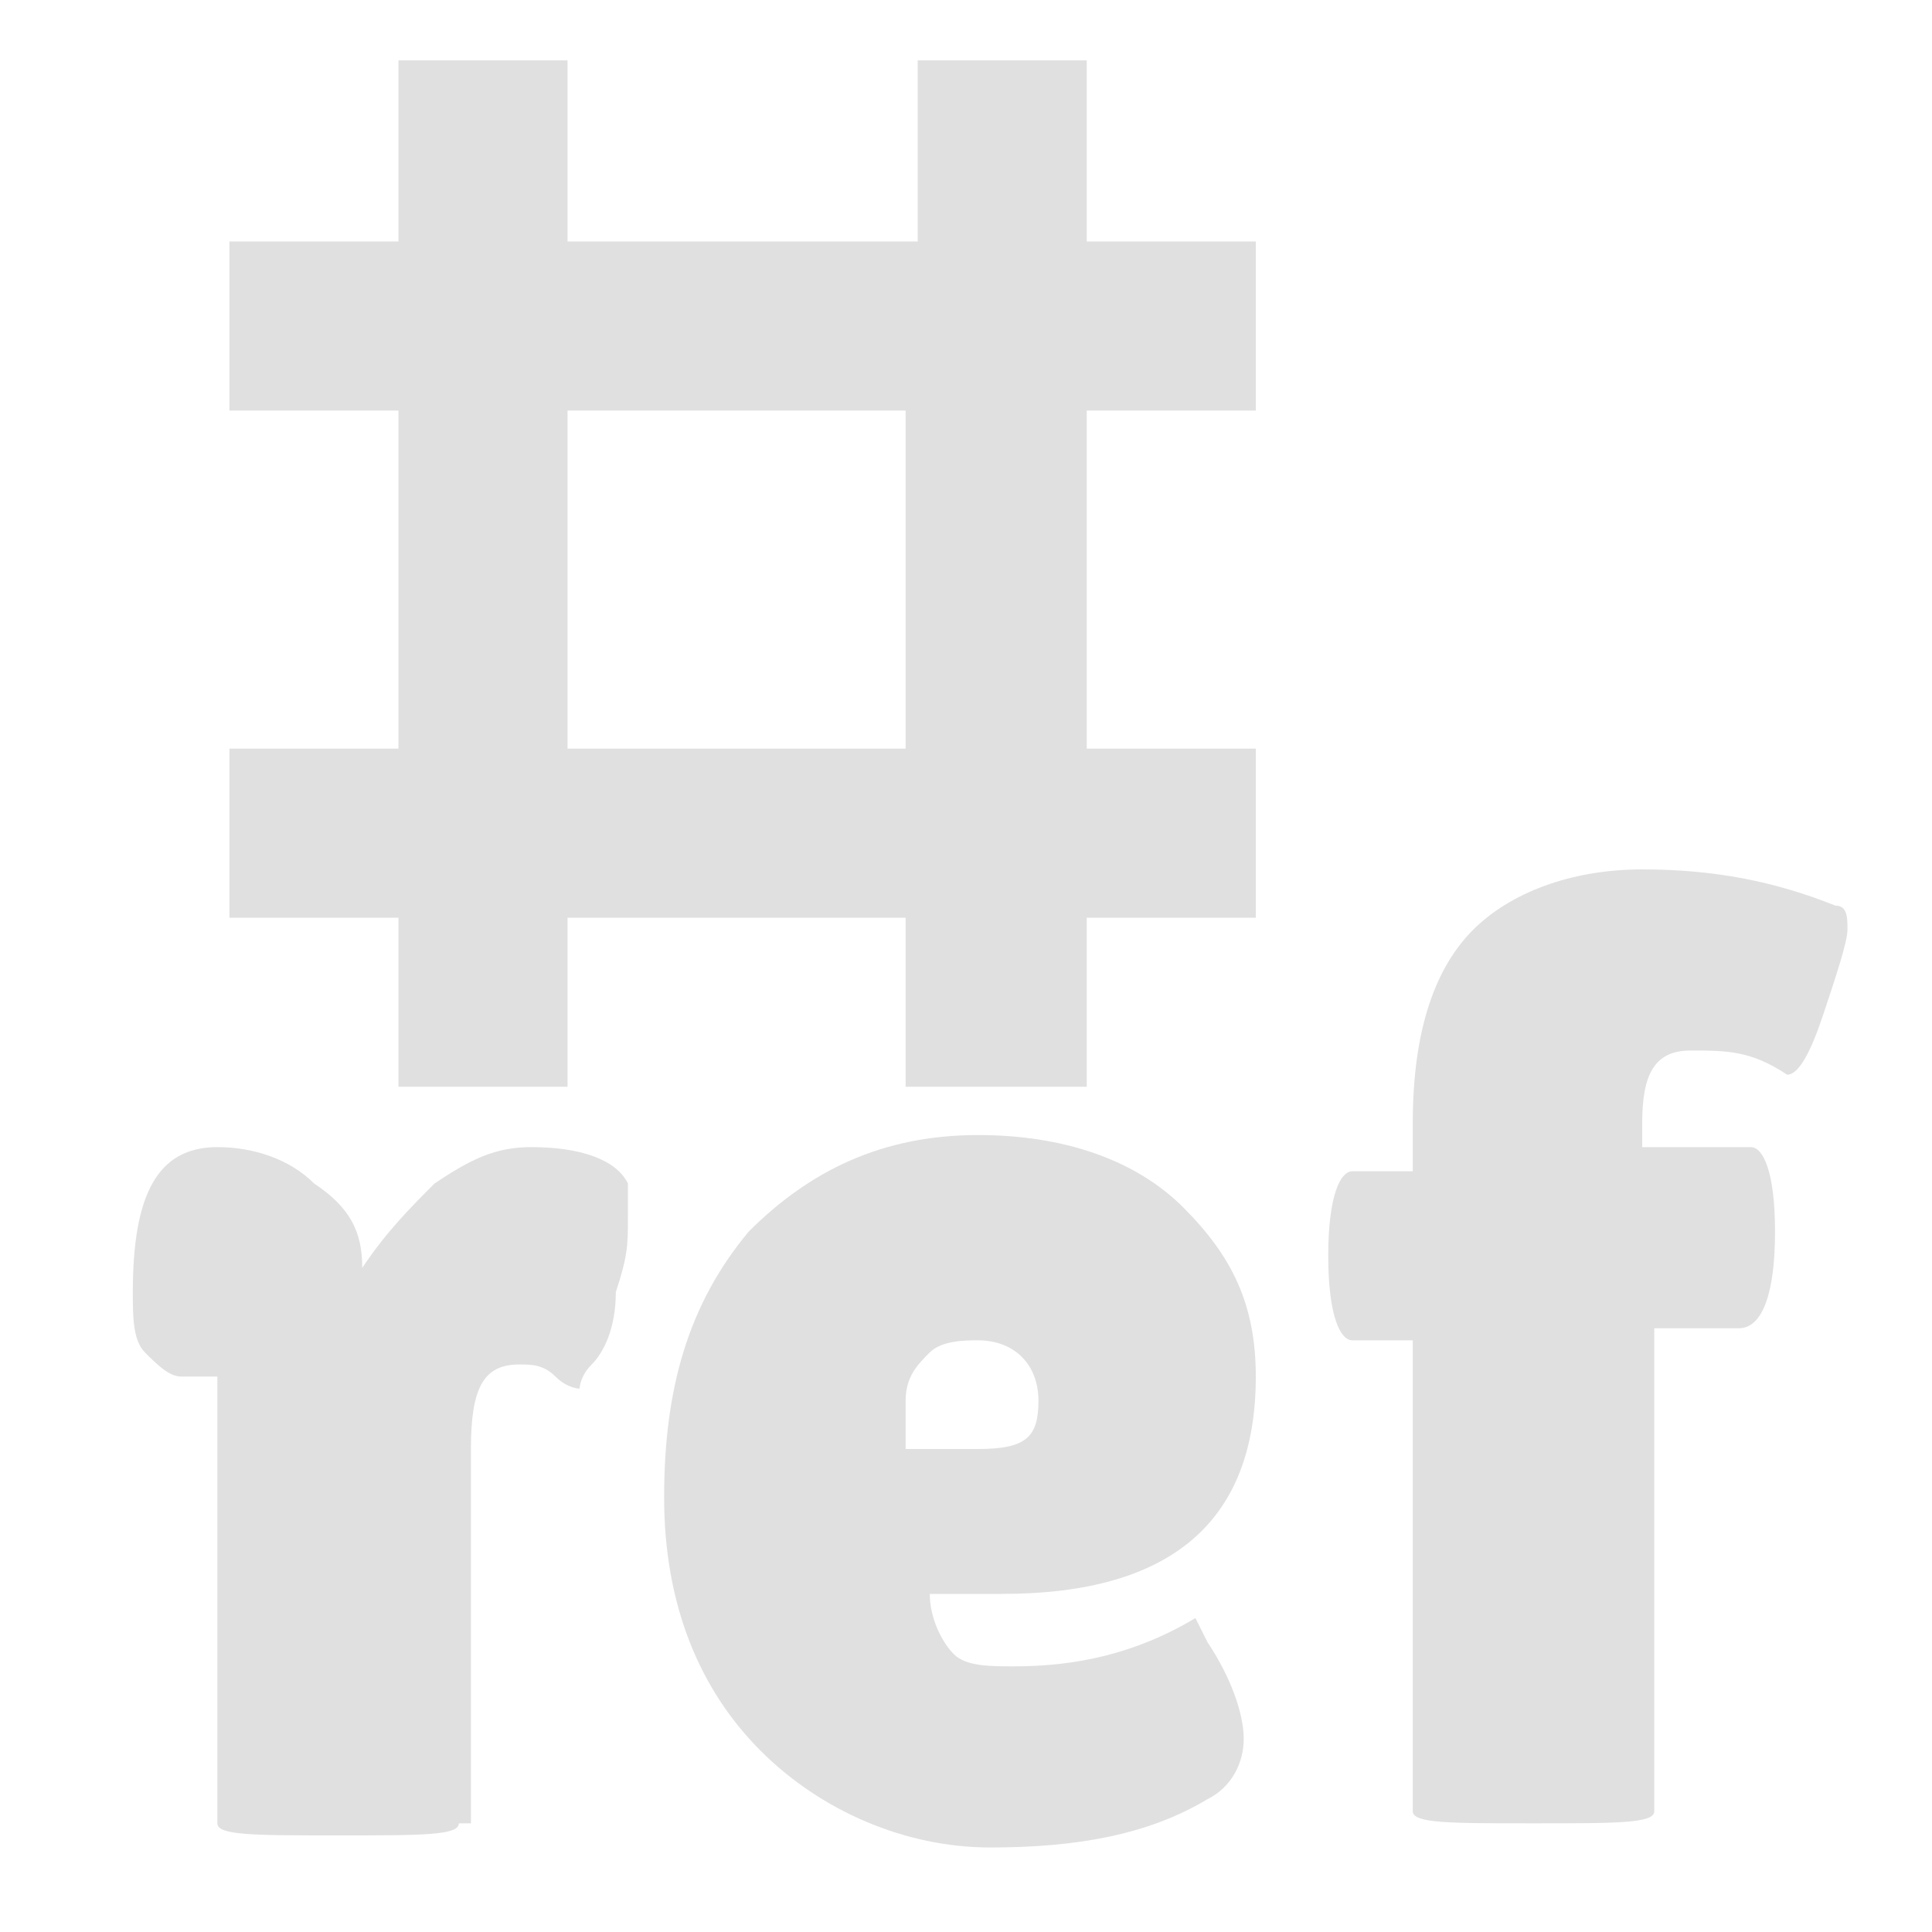
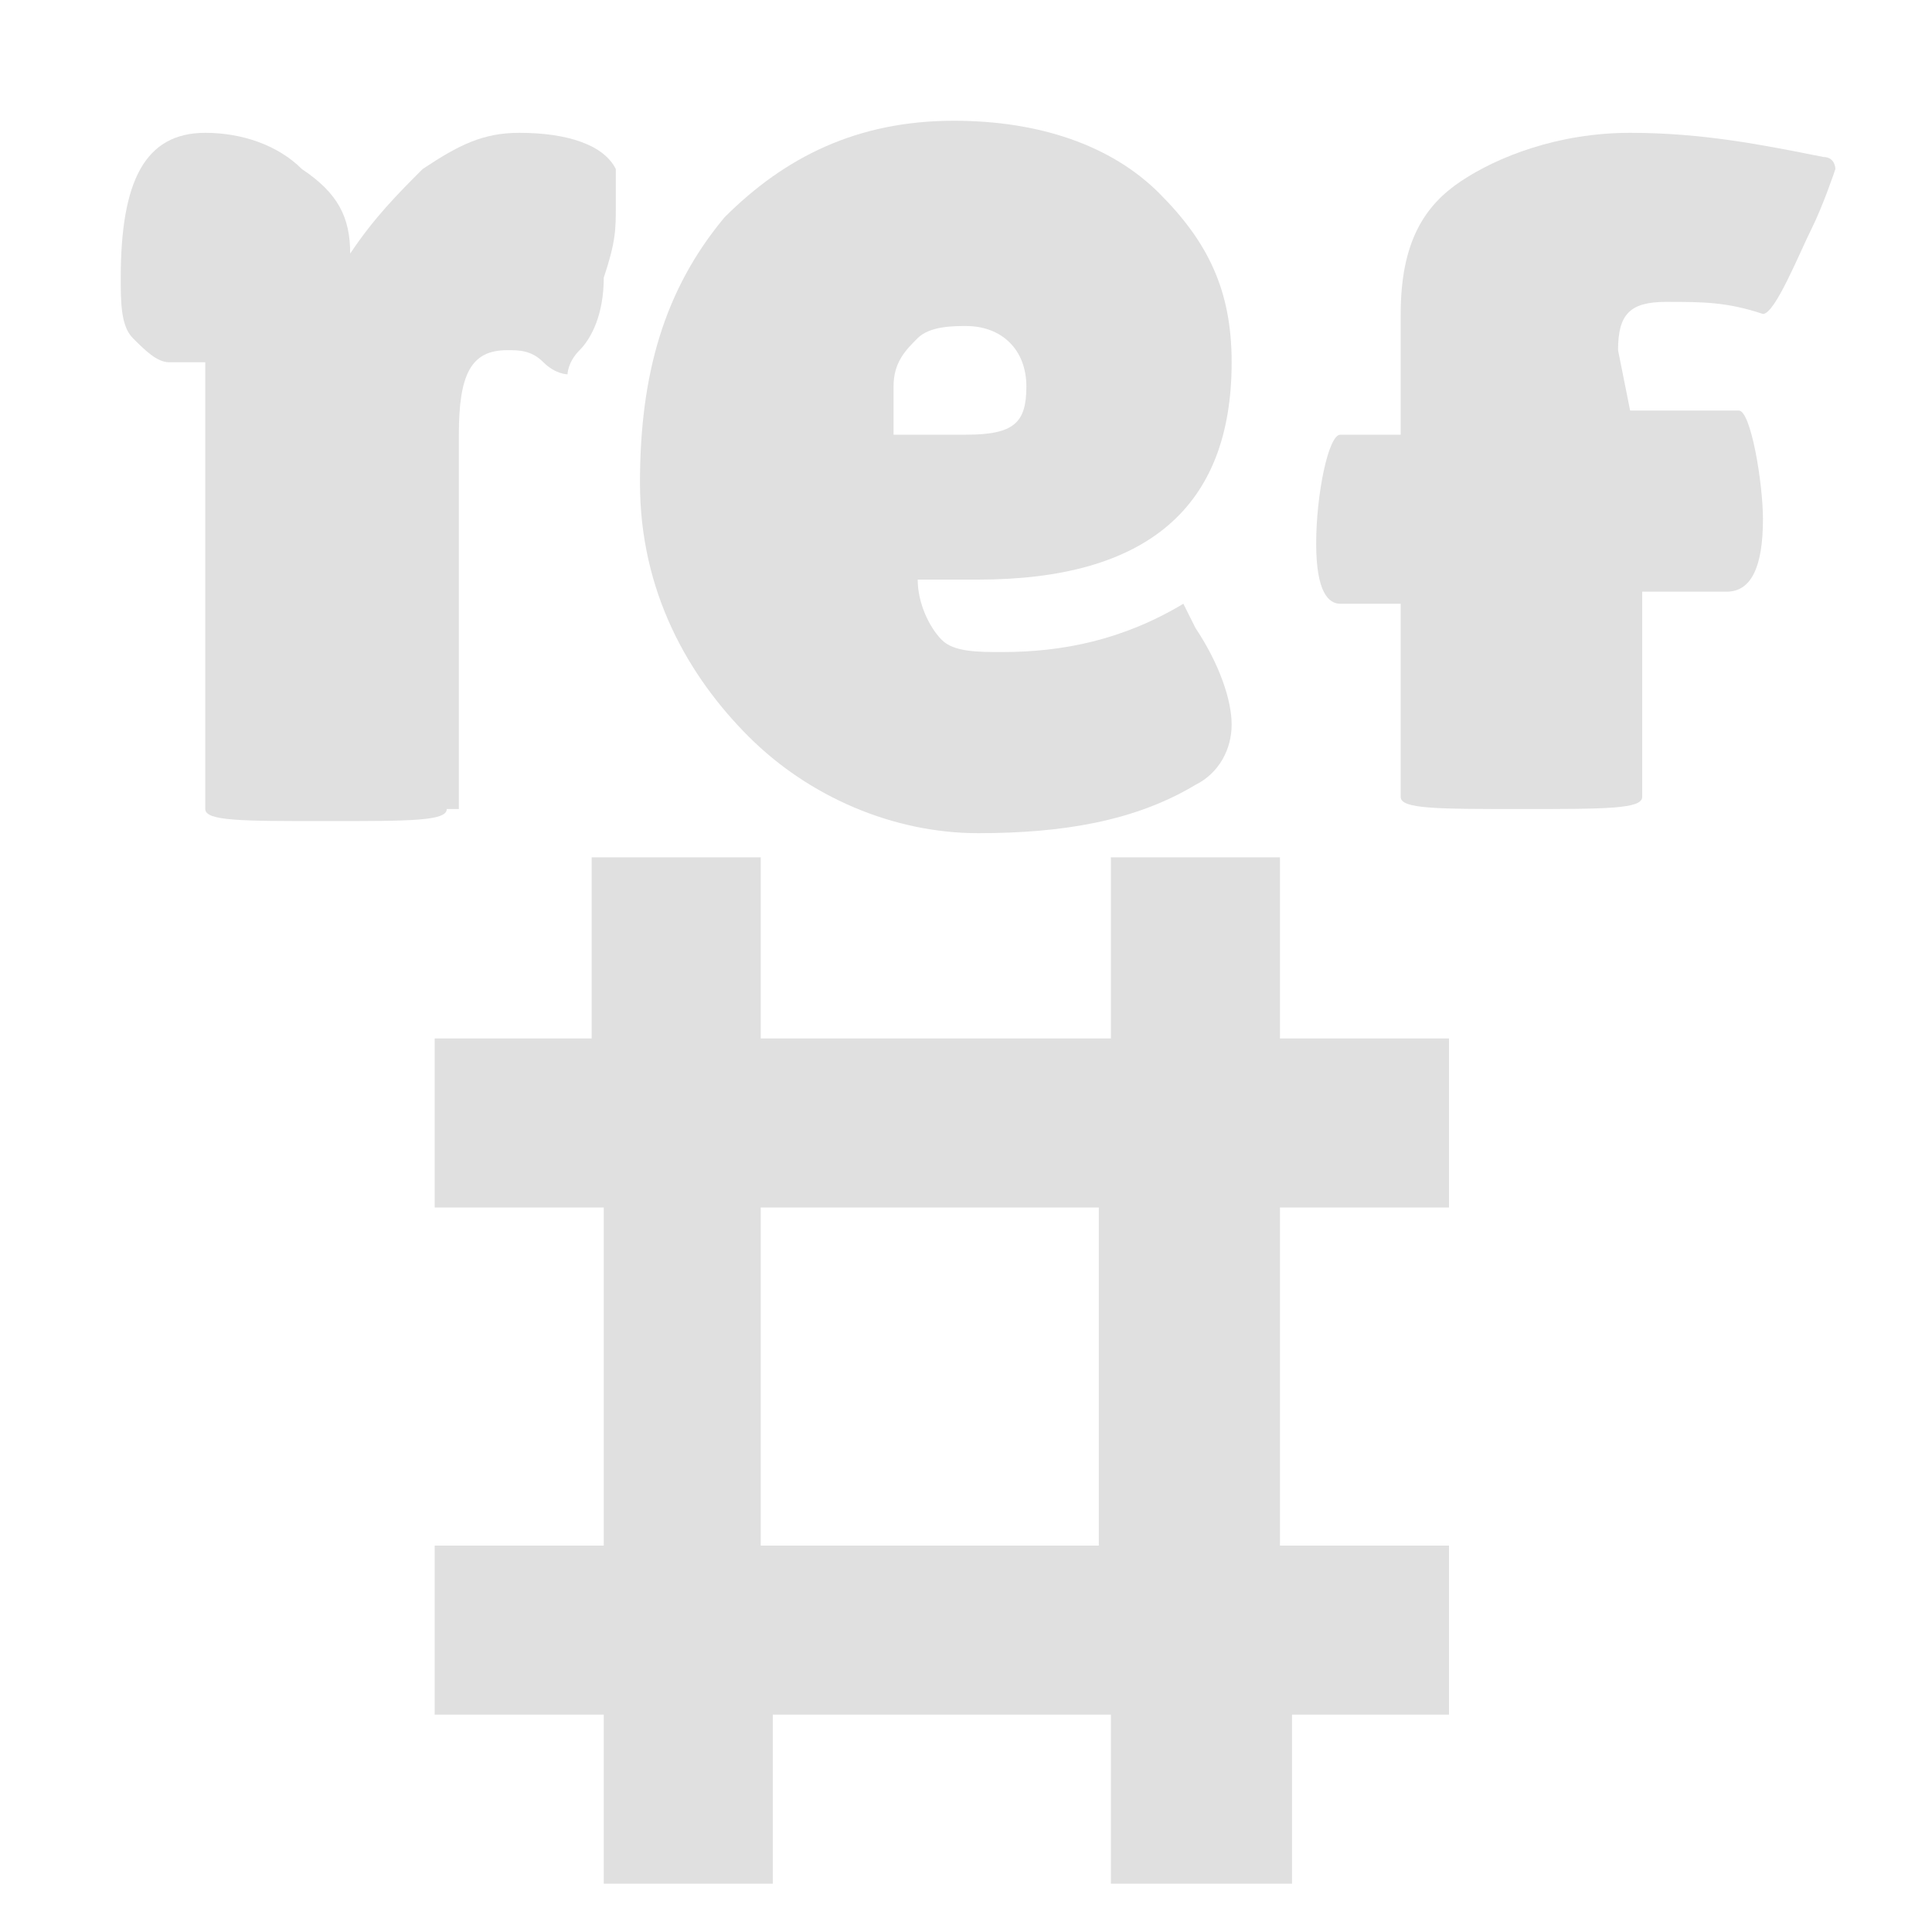
<svg xmlns="http://www.w3.org/2000/svg" version="1.1" id="Layer_1" x="0px" y="0px" viewBox="0 0 16 16" style="enable-background:new 0 0 16 16;" xml:space="preserve">
  <style type="text/css">
	.st0{fill:#E0E0E0;}
</style>
-   <path class="st0" d="M3.3,0.5V2H1.9v1.4h1.4v2.8H1.9v1.4h1.4V9h1.4V7.6h2.8V9H9V7.6h1.4V6.2H9V3.4h1.4V2H9V0.5H7.6V2H4.7V0.5H3.3z   M4.7,3.4h2.8v2.8H4.7V3.4z" />
+   <path class="st0" d="M4.9,7.1v1.5H3.6V10h1.4v2.8H3.6v1.4h1.4v1.4h1.4v-1.4h2.8v1.4h1.5v-1.4H12v-1.4h-1.4V10H12V8.6h-1.4V7.1H9.2  v1.5H6.3V7.1H4.9z M6.3,10h2.8v2.8H6.3V10z" />
  <g>
-     <path class="st0" d="M3.8,15.1c0,0.1-0.3,0.1-1,0.1c-0.7,0-1,0-1-0.1v-3.7H1.5c-0.1,0-0.2-0.1-0.3-0.2c-0.1-0.1-0.1-0.3-0.1-0.5   c0-0.8,0.2-1.2,0.7-1.2c0.3,0,0.6,0.1,0.8,0.3C2.9,10,3,10.2,3,10.5c0.2-0.3,0.4-0.5,0.6-0.7c0.3-0.2,0.5-0.3,0.8-0.3   c0.4,0,0.7,0.1,0.8,0.3c0,0.1,0,0.1,0,0.3s0,0.3-0.1,0.6C5.1,11,5,11.2,4.9,11.3c-0.1,0.1-0.1,0.2-0.1,0.2c0,0-0.1,0-0.2-0.1   c-0.1-0.1-0.2-0.1-0.3-0.1c-0.3,0-0.4,0.2-0.4,0.7V15.1z" />
-     <path class="st0" d="M10,14.9c-0.5,0.3-1.1,0.4-1.8,0.4c-0.7,0-1.4-0.3-1.9-0.8c-0.5-0.5-0.8-1.2-0.8-2.1c0-0.9,0.2-1.6,0.7-2.2   c0.5-0.5,1.1-0.8,1.9-0.8c0.7,0,1.3,0.2,1.7,0.6s0.6,0.8,0.6,1.4c0,1.2-0.7,1.8-2.1,1.8H7.7c0,0.2,0.1,0.4,0.2,0.5   c0.1,0.1,0.3,0.1,0.5,0.1c0.5,0,1-0.1,1.5-0.4c0,0,0,0,0.1,0.2c0.2,0.3,0.3,0.6,0.3,0.8C10.3,14.6,10.2,14.8,10,14.9z M8.6,11.6   c0-0.3-0.2-0.5-0.5-0.5c-0.1,0-0.3,0-0.4,0.1c-0.1,0.1-0.2,0.2-0.2,0.4V12h0.6C8.5,12,8.6,11.9,8.6,11.6z" />
-     <path class="st0" d="M11.7,11.1h-0.5c-0.1,0-0.2-0.2-0.2-0.7c0-0.5,0.1-0.7,0.2-0.7h0.5V9.3c0-0.8,0.2-1.3,0.5-1.6   c0.3-0.3,0.8-0.5,1.4-0.5c0.6,0,1.1,0.1,1.6,0.3c0.1,0,0.1,0.1,0.1,0.2c0,0.1-0.1,0.4-0.2,0.7c-0.1,0.3-0.2,0.5-0.3,0.5   c-0.3-0.2-0.5-0.2-0.8-0.2c-0.3,0-0.4,0.2-0.4,0.6v0.2h0.9c0.1,0,0.2,0.2,0.2,0.7c0,0.5-0.1,0.8-0.3,0.8h-0.7v4   c0,0.1-0.3,0.1-1,0.1c-0.7,0-1,0-1-0.1V11.1z" />
+     <path class="st0" d="M3.7,6.7c0,0.1-0.3,0.1-1,0.1s-1,0-1-0.1V3H1.4C1.3,3,1.2,2.9,1.1,2.8C1,2.7,1,2.5,1,2.3   c0-0.8,0.2-1.2,0.7-1.2c0.3,0,0.6,0.1,0.8,0.3c0.3,0.2,0.4,0.4,0.4,0.7c0.2-0.3,0.4-0.5,0.6-0.7C3.8,1.2,4,1.1,4.3,1.1   c0.4,0,0.7,0.1,0.8,0.3c0,0.1,0,0.1,0,0.3S5.1,2,5,2.3c0,0.3-0.1,0.5-0.2,0.6S4.7,3.1,4.7,3.1S4.6,3.1,4.5,3S4.3,2.9,4.2,2.9   c-0.3,0-0.4,0.2-0.4,0.7v3.1H3.7z" />
+     <path class="st0" d="M9.9,6.5C9.4,6.8,8.8,6.9,8.1,6.9S6.7,6.6,6.2,6.1S5.3,4.9,5.3,4S5.5,2.4,6,1.8C6.5,1.3,7.1,1,7.9,1   c0.7,0,1.3,0.2,1.7,0.6s0.6,0.8,0.6,1.4c0,1.2-0.7,1.8-2.1,1.8H7.6c0,0.2,0.1,0.4,0.2,0.5s0.3,0.1,0.5,0.1c0.5,0,1-0.1,1.5-0.4   c0,0,0,0,0.1,0.2c0.2,0.3,0.3,0.6,0.3,0.8S10.1,6.4,9.9,6.5z M8.5,3.2c0-0.3-0.2-0.5-0.5-0.5c-0.1,0-0.3,0-0.4,0.1S7.4,3,7.4,3.2   v0.4H8C8.4,3.6,8.5,3.5,8.5,3.2z" />
+     <path class="st0" d="M11.6,5h-0.5c-0.1,0-0.2-0.1-0.2-0.5c0-0.4,0.1-0.9,0.2-0.9h0.5v-1c0-0.6,0.2-0.9,0.5-1.1   c0.3-0.2,0.8-0.4,1.4-0.4c0.6,0,1.1,0.1,1.6,0.2c0.1,0,0.1,0.1,0.1,0.1S15.1,1.7,15,1.9c-0.1,0.2-0.3,0.7-0.4,0.7   c-0.3-0.1-0.5-0.1-0.8-0.1s-0.4,0.1-0.4,0.4l0.1,0.5h0.9c0.1,0,0.2,0.6,0.2,0.9c0,0.4-0.1,0.6-0.3,0.6h-0.7v1.7   c0,0.1-0.3,0.1-1,0.1s-1,0-1-0.1V5z" />
  </g>
</svg>
